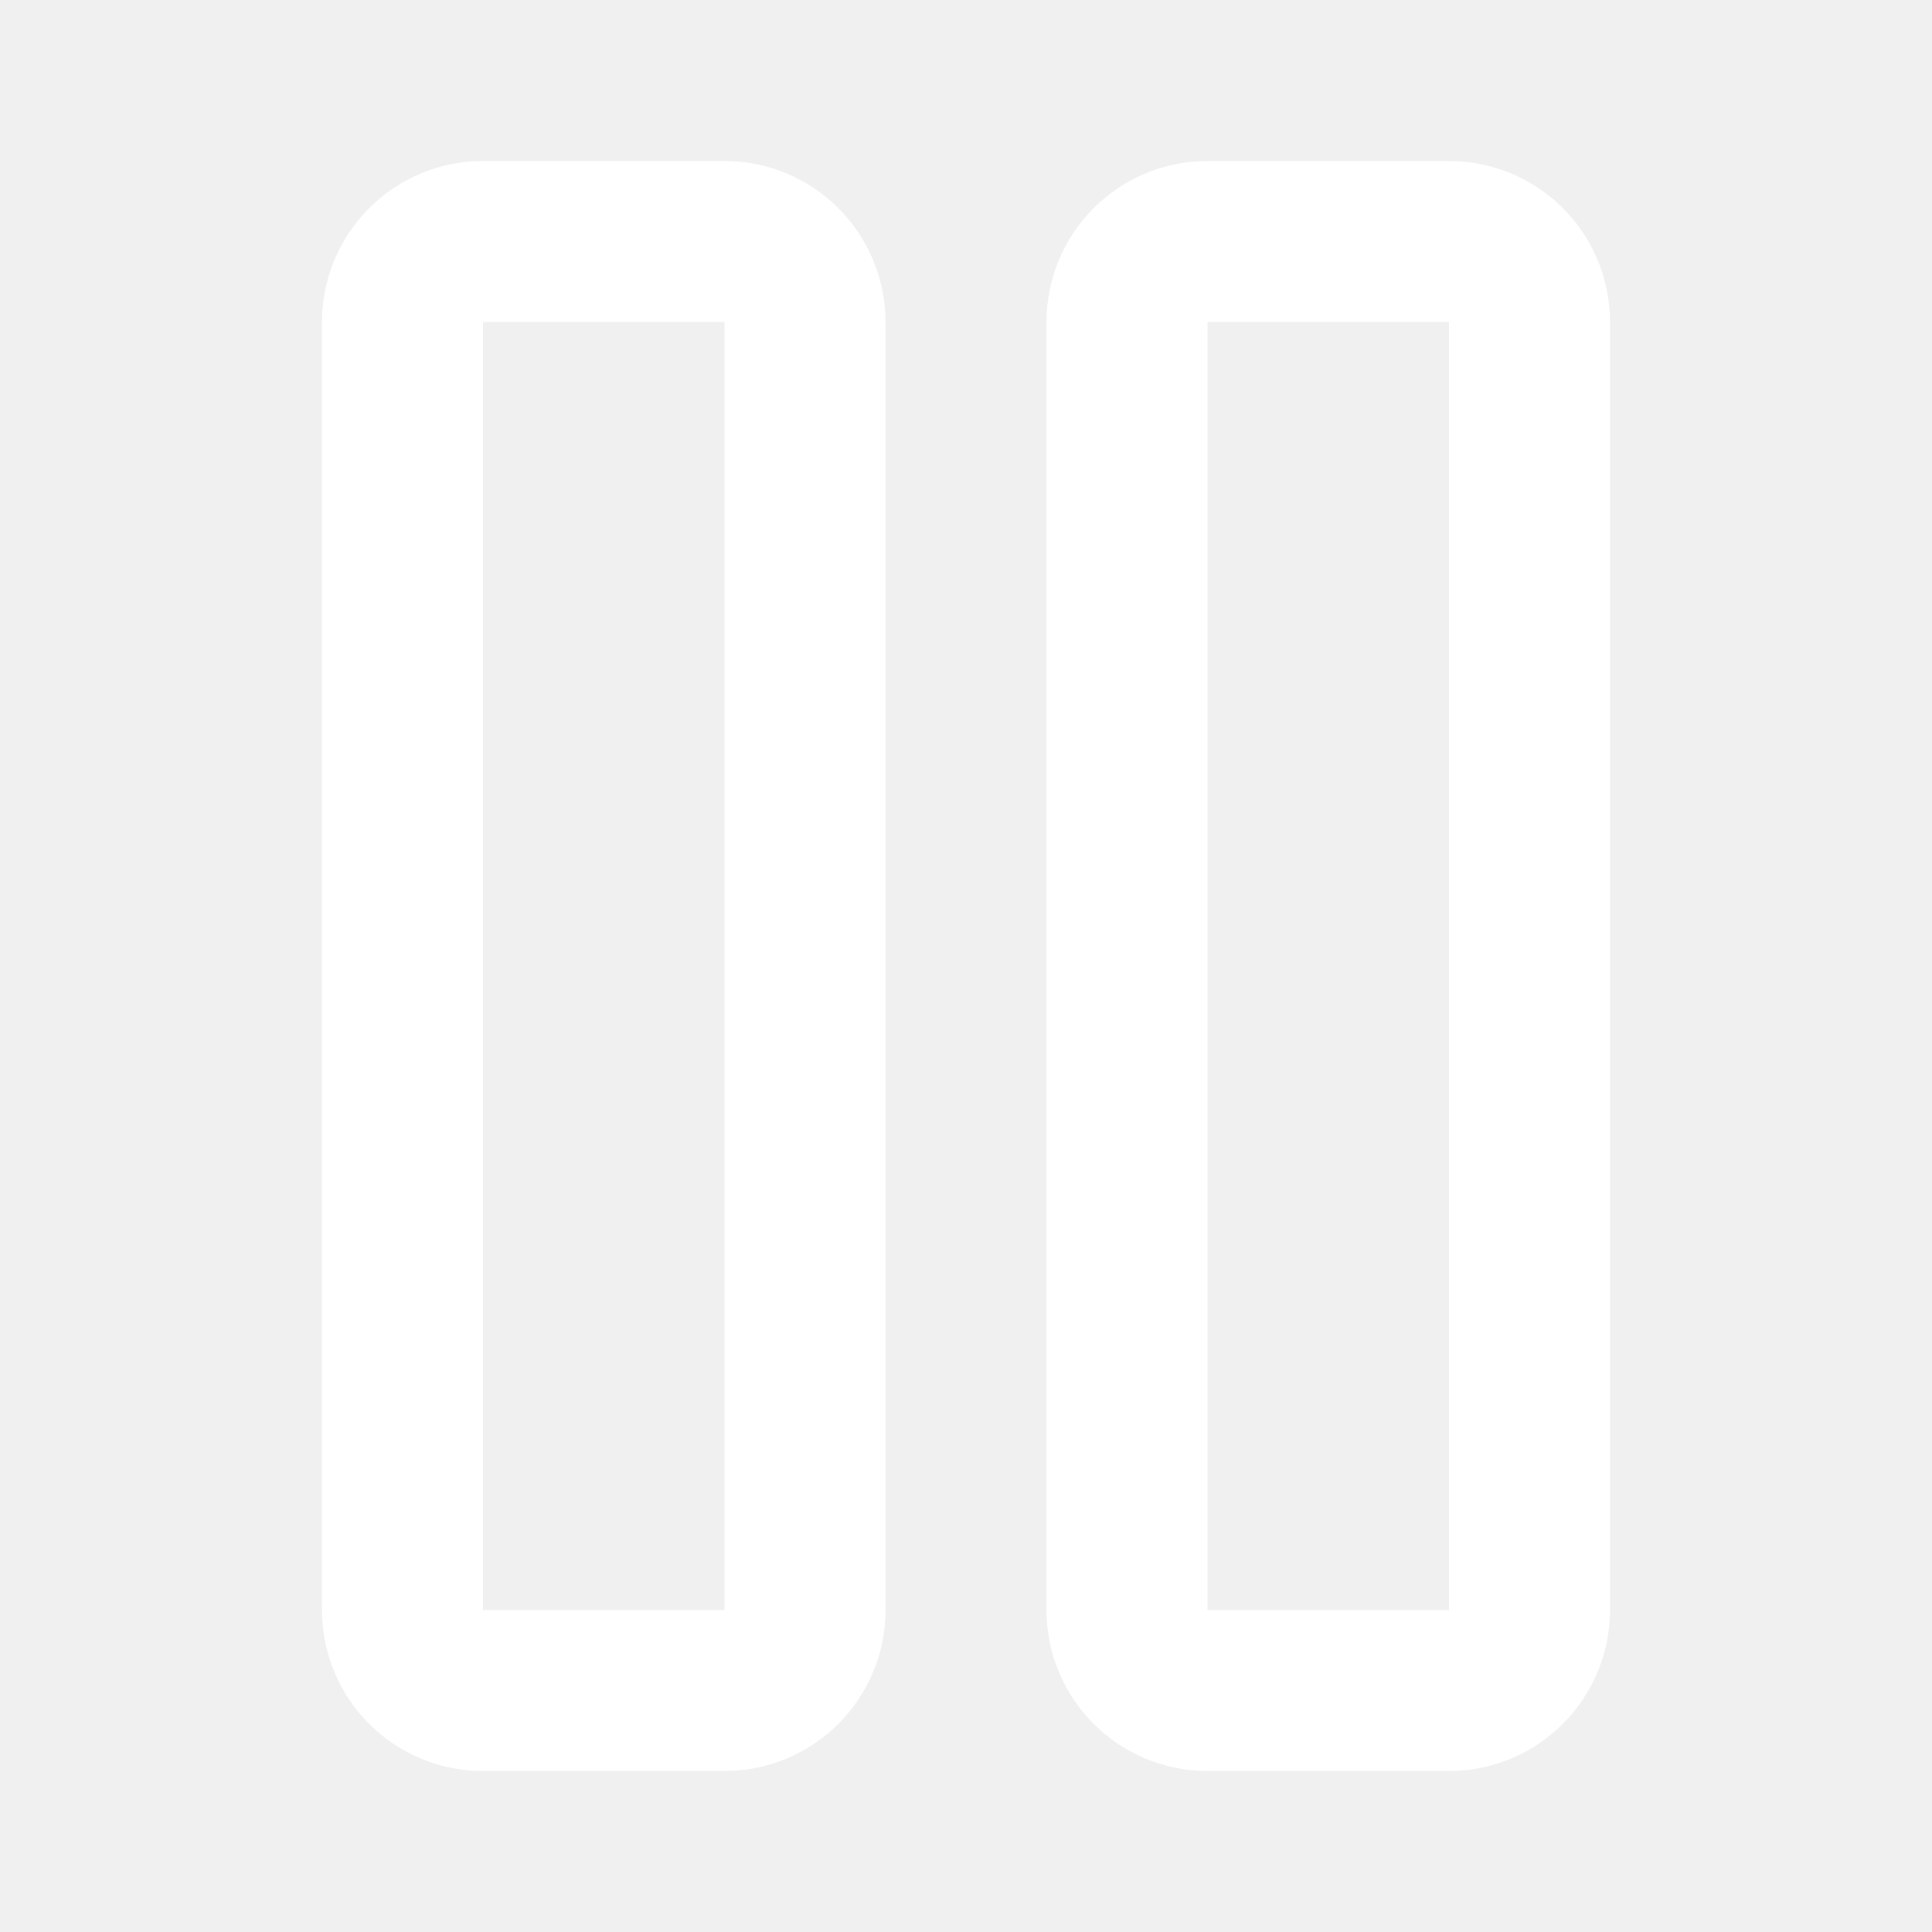
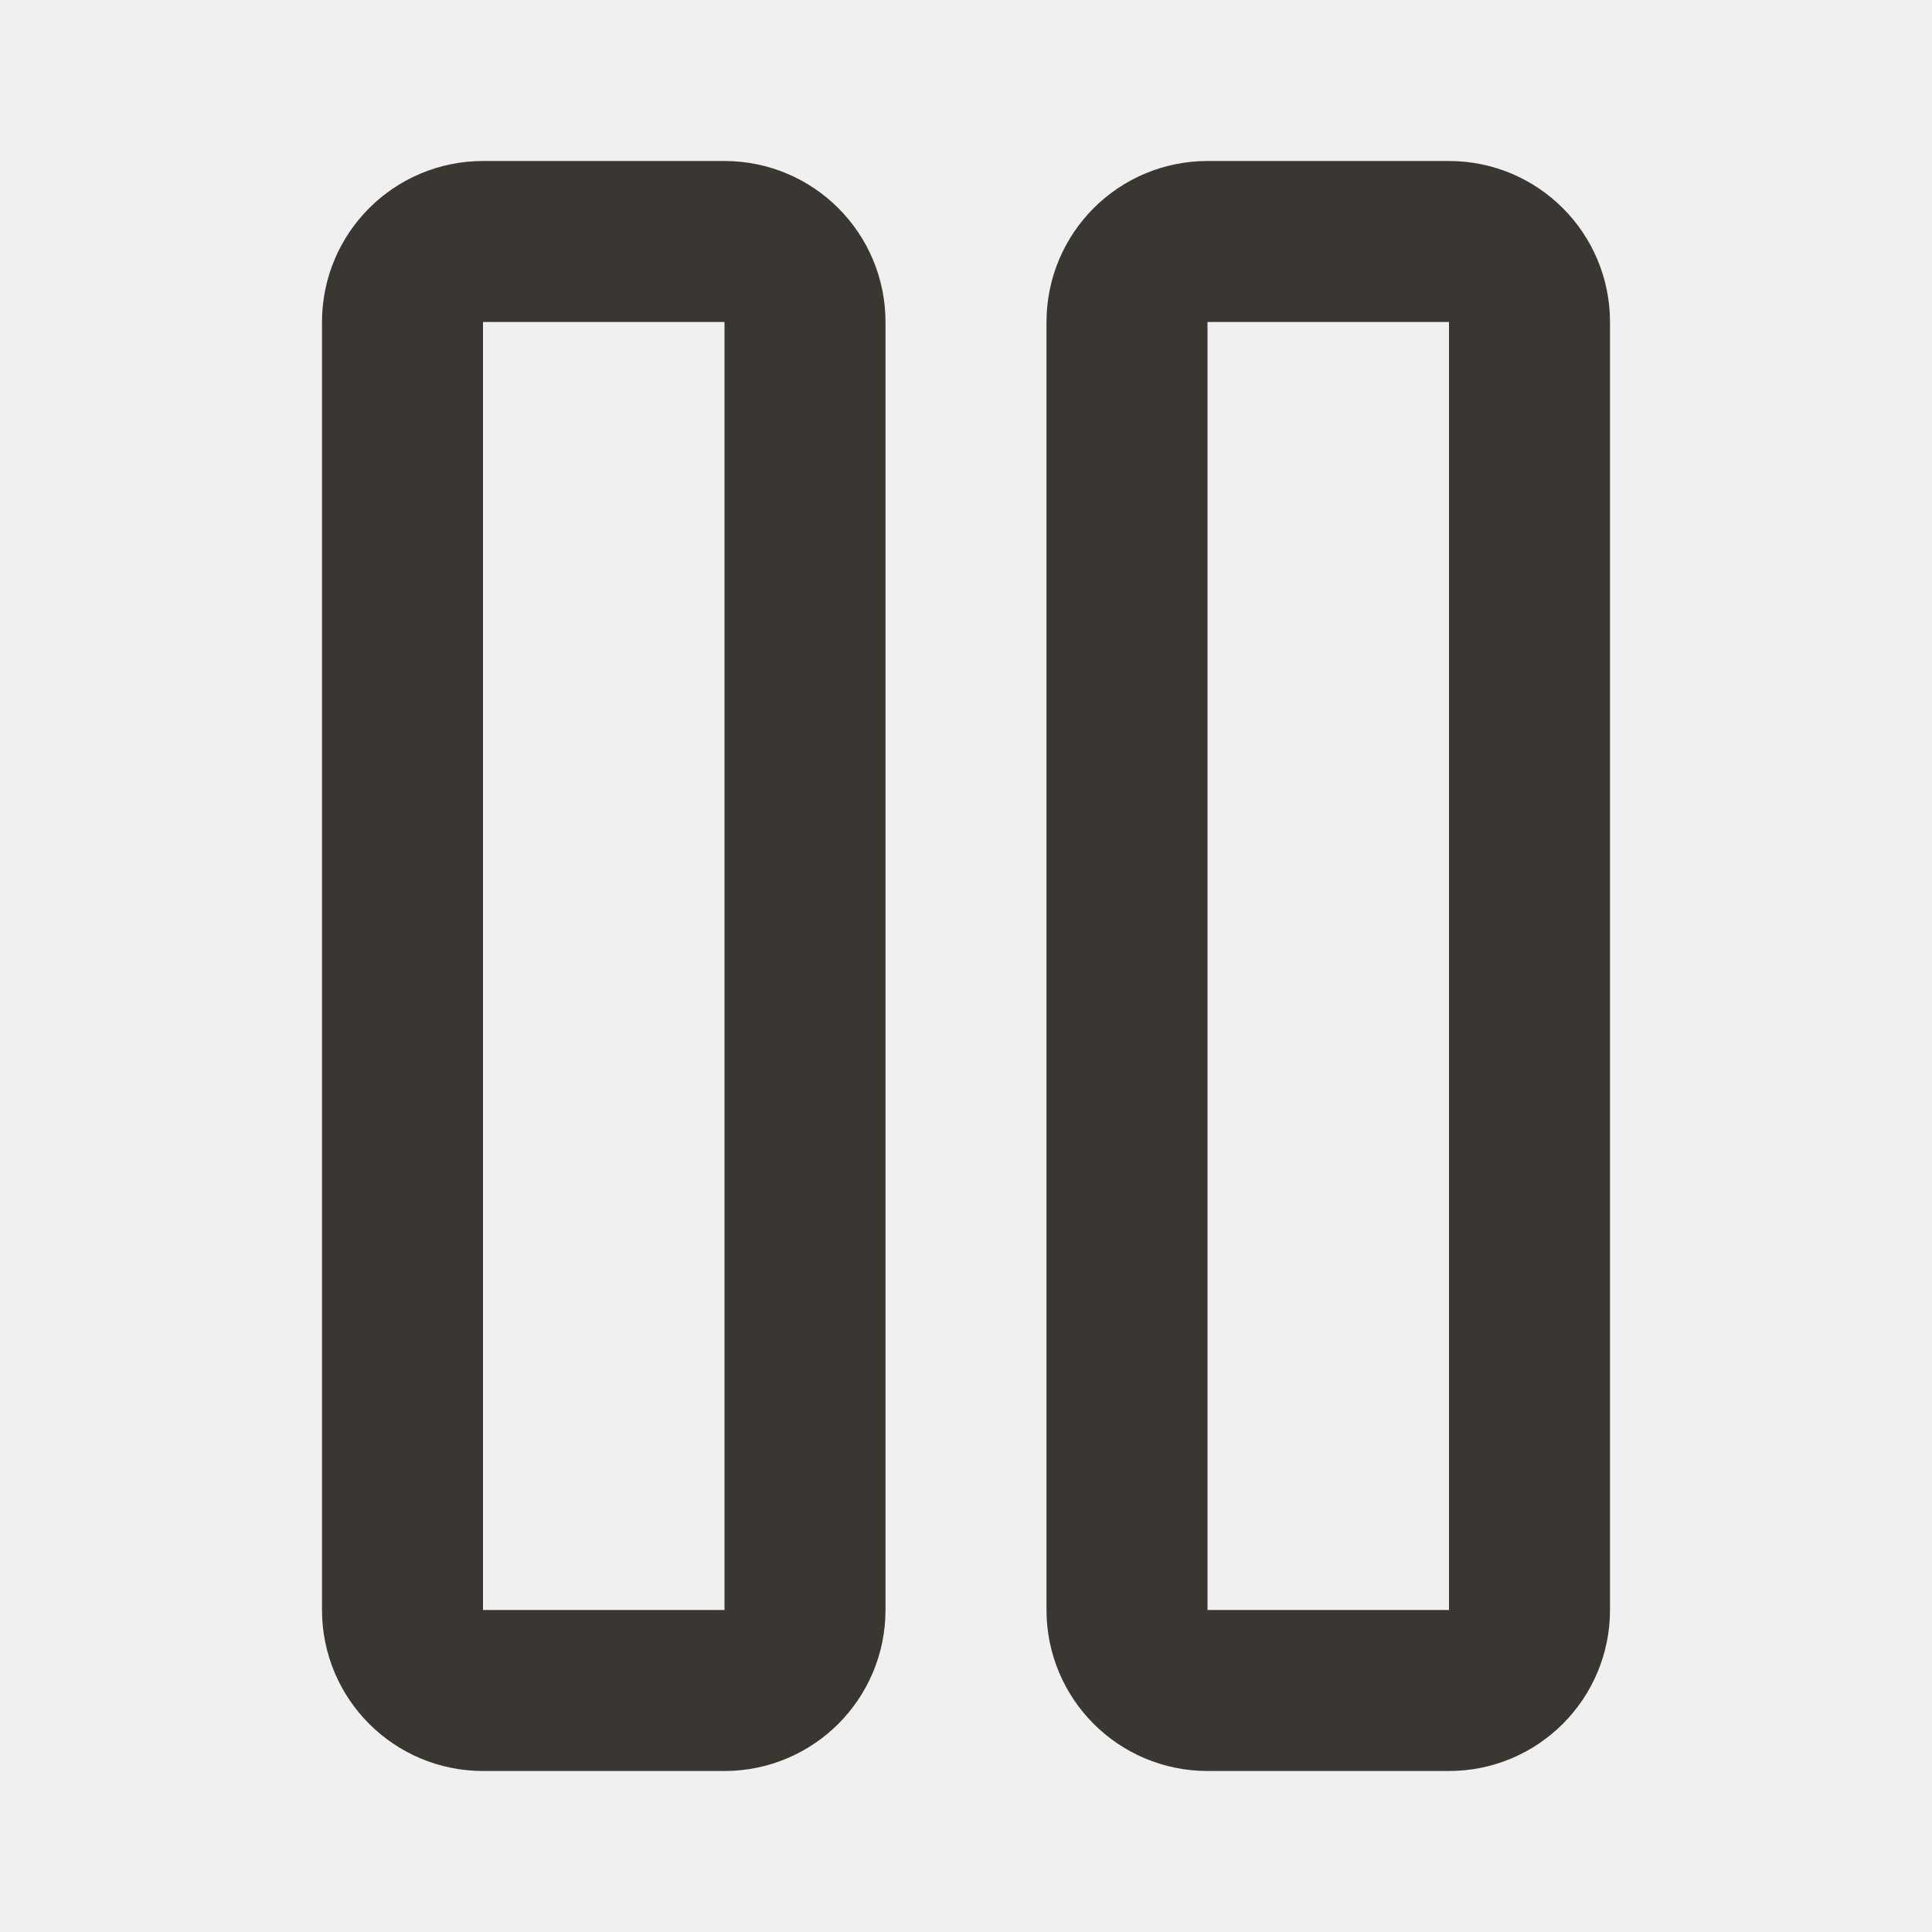
- <svg xmlns="http://www.w3.org/2000/svg" width="24" height="24" viewBox="0 0 24 24" fill="none" stroke="#ffffff" stroke-width="2" stroke-linecap="round" stroke-linejoin="round">
+ <svg xmlns="http://www.w3.org/2000/svg" width="24" height="24" viewBox="0 0 24 24" fill="none" stroke="#3a3733" stroke-width="2" stroke-linecap="round" stroke-linejoin="round">
  <rect x="14" y="3" width="5" height="18" rx="1" />
  <rect x="5" y="3" width="5" height="18" rx="1" />
</svg>
